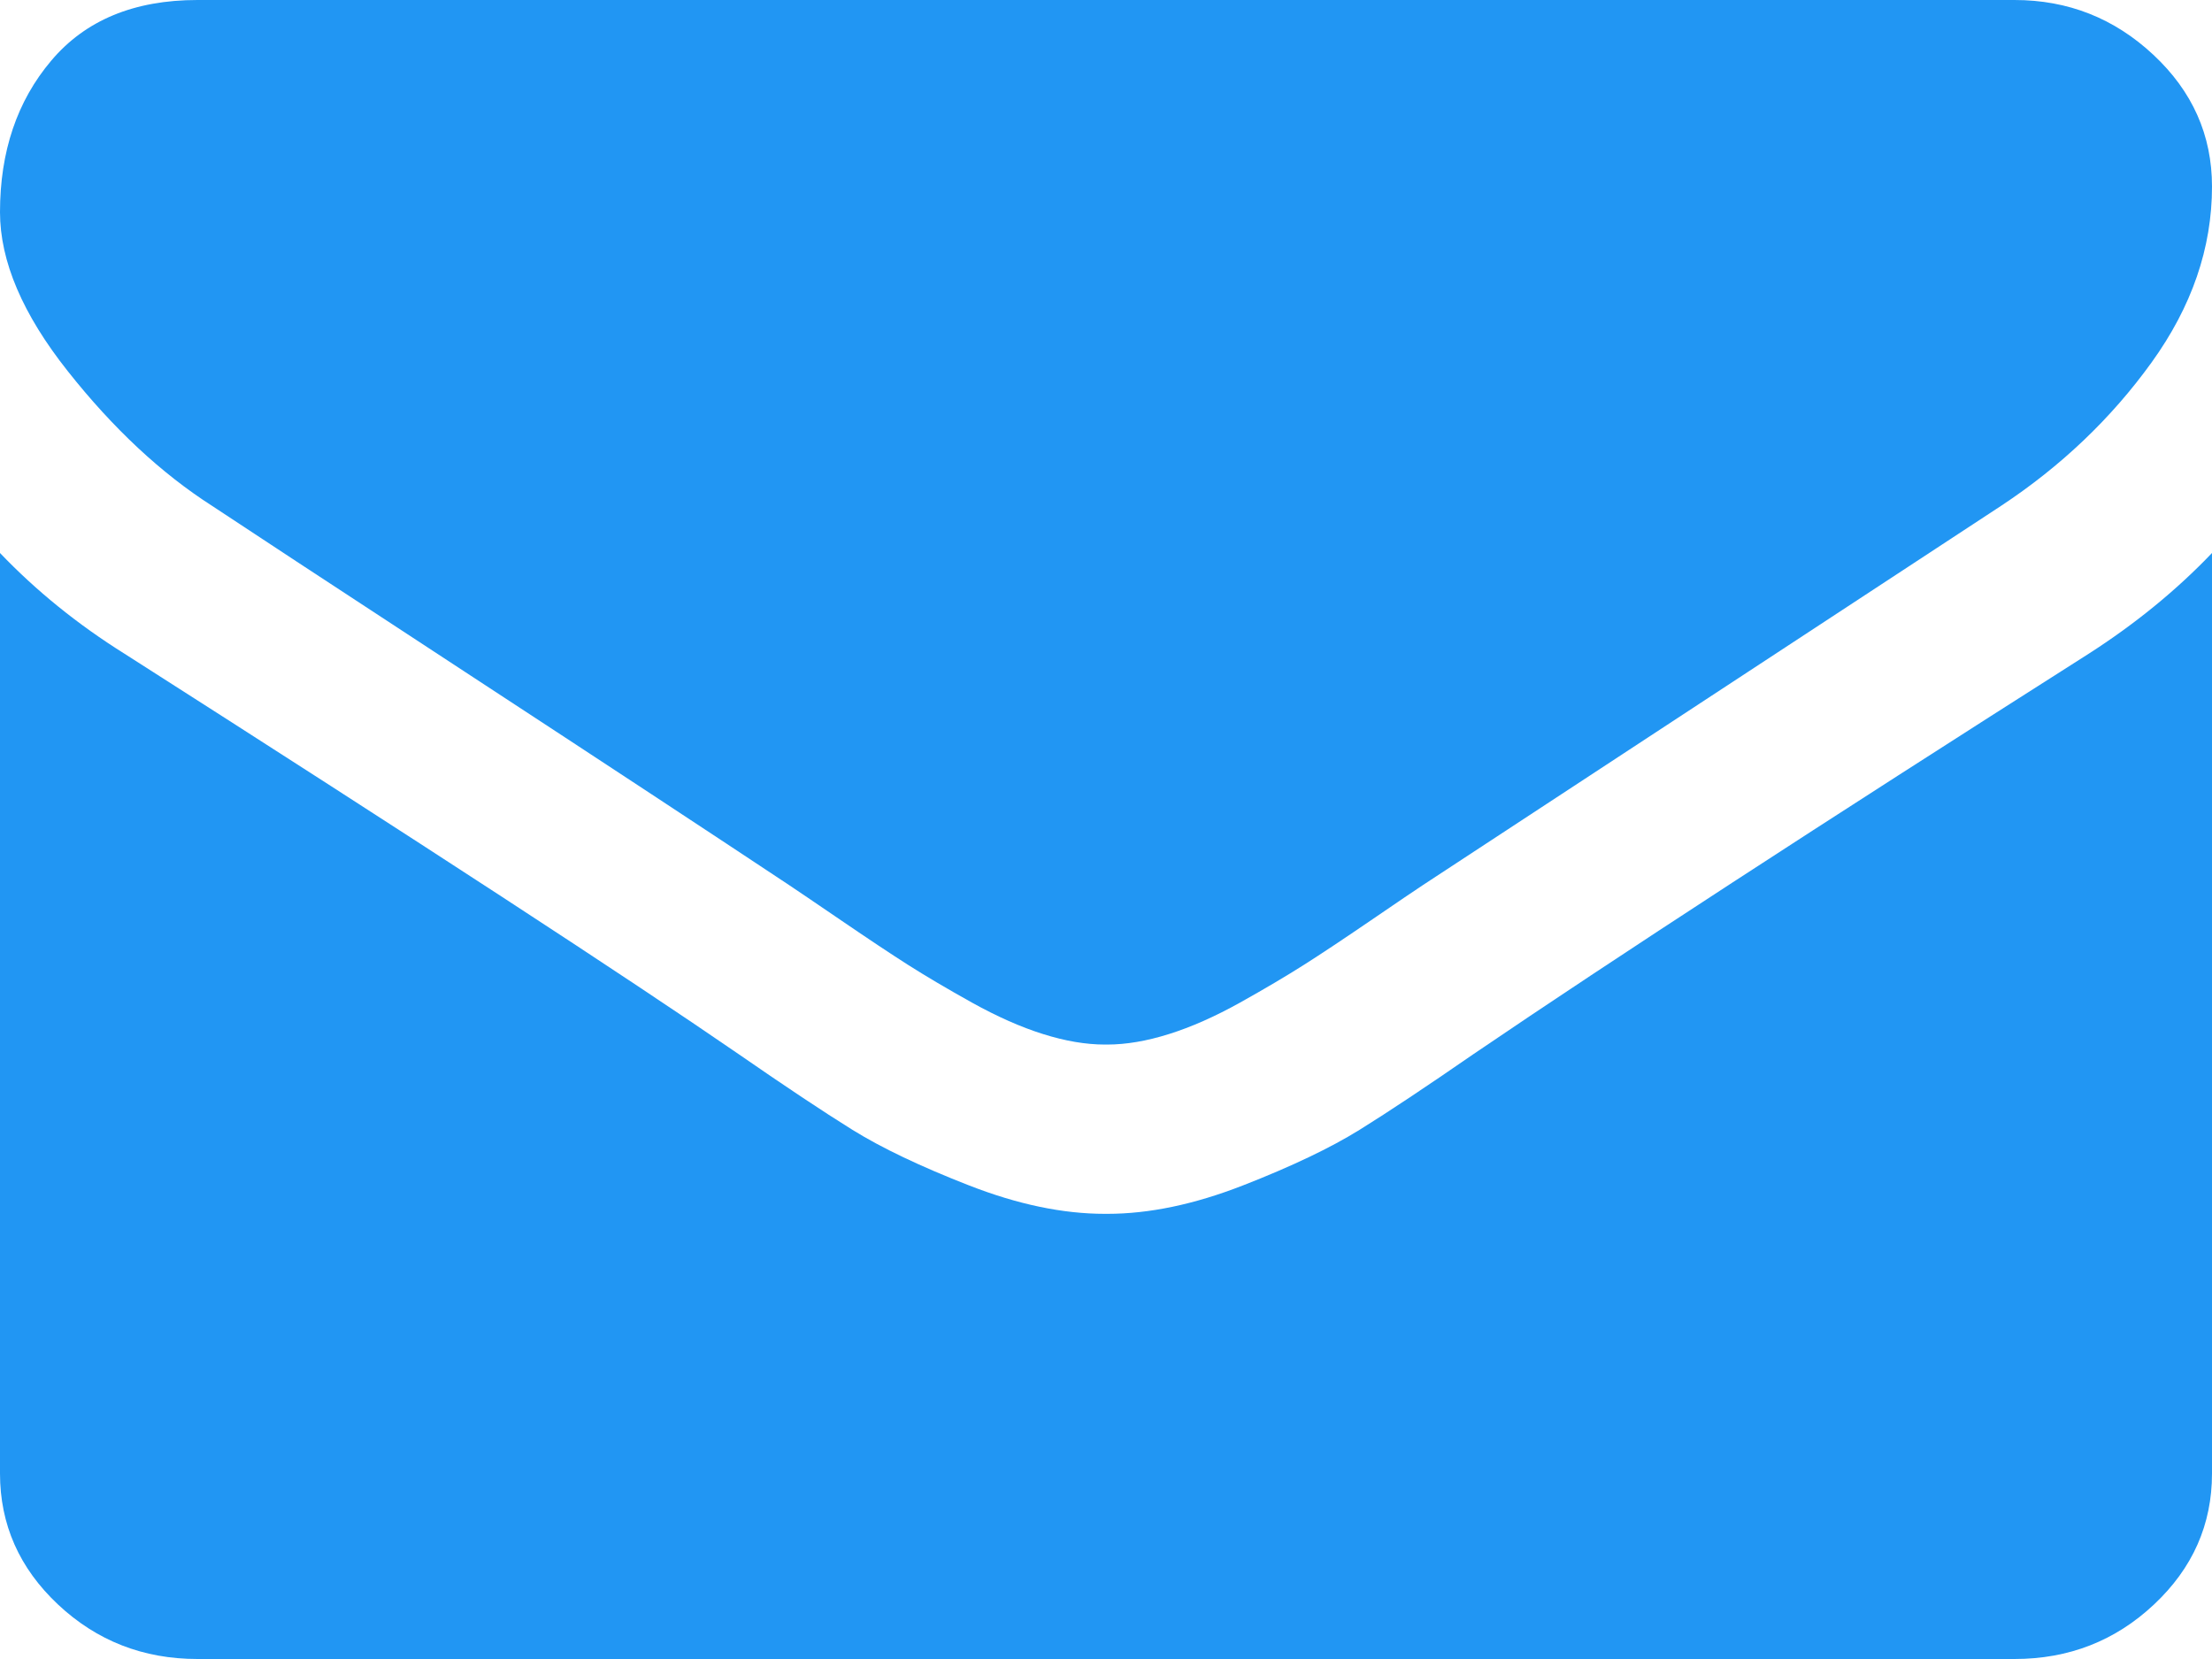
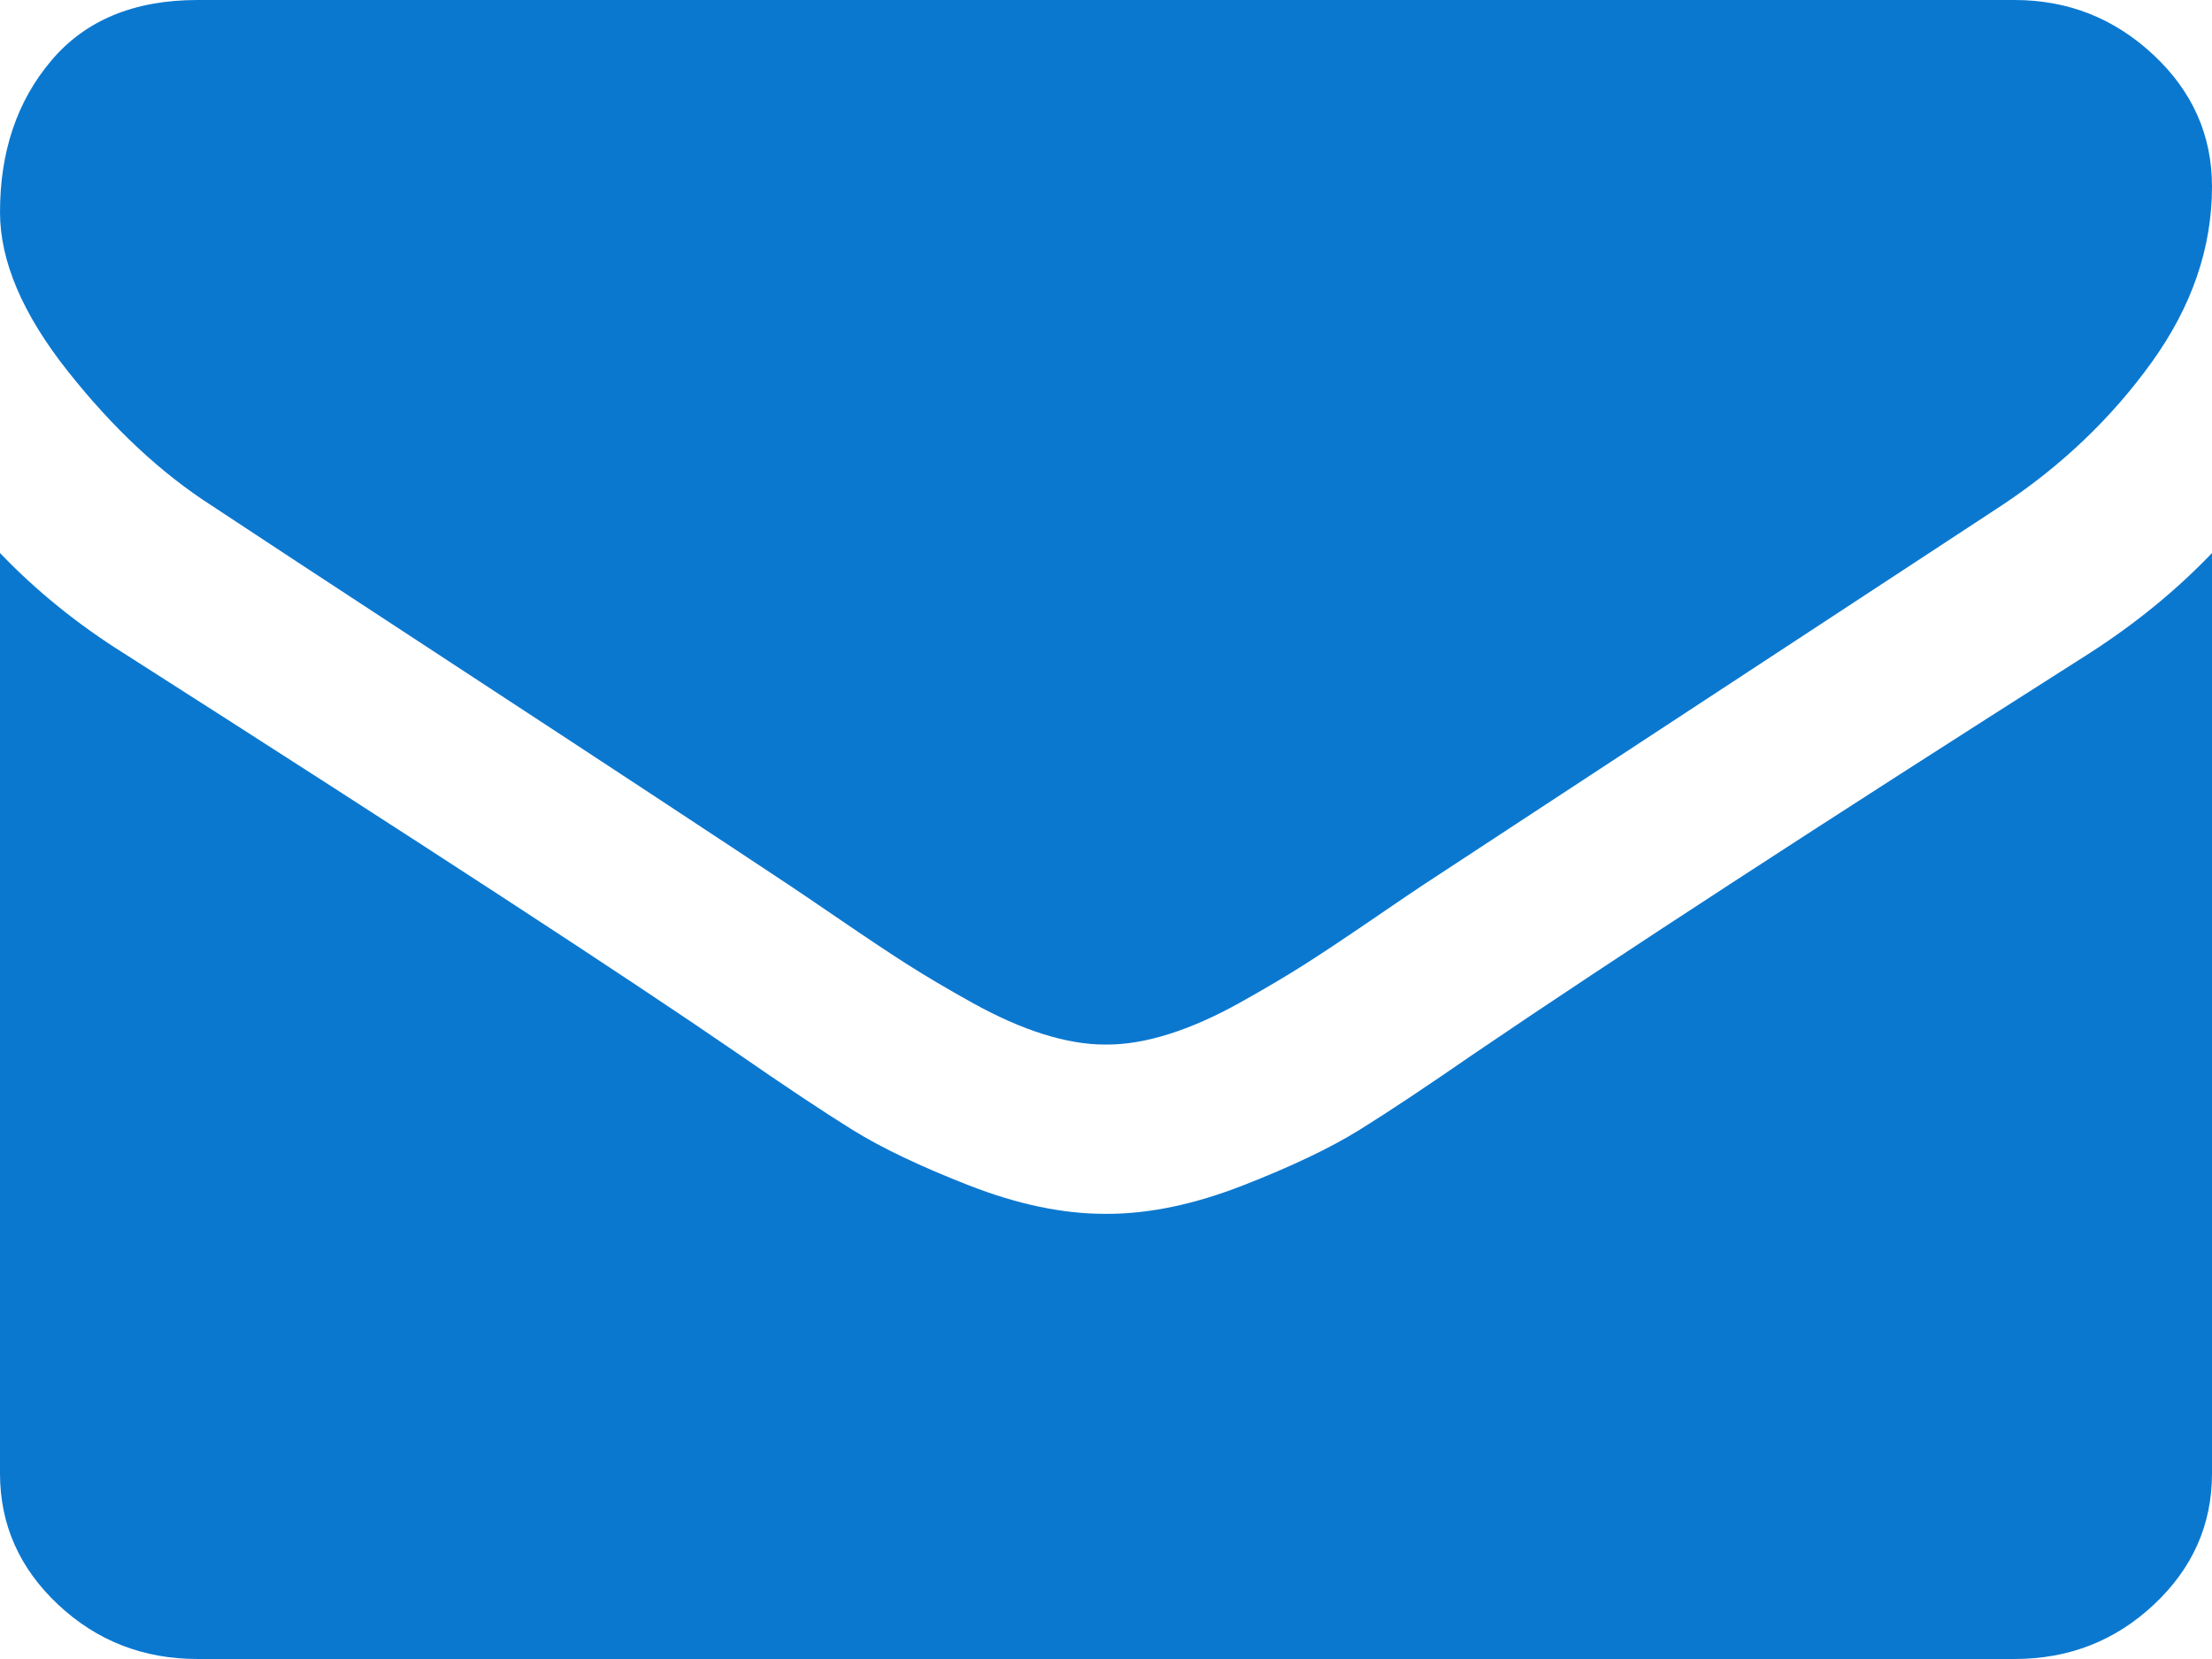
<svg xmlns="http://www.w3.org/2000/svg" width="36px" height="27px" viewBox="0 0 36 27" version="1.1">
  <g id="Page-1" stroke="none" stroke-width="1" fill="none" fill-rule="evenodd">
-     <g id="Home-Desktop" transform="translate(-866, -2950)" fill="#2196F3">
+     <g id="Home-Desktop" transform="translate(-866, -2950)" fill="#0B78D0">
      <g id="envelope-(2)" transform="translate(866, 2950)">
        <path d="M3.455,8.235 C3.911,8.538 5.283,9.44 7.574,10.939 C9.864,12.437 11.618,13.592 12.837,14.401 C12.971,14.49 13.255,14.683 13.691,14.98 C14.126,15.277 14.488,15.518 14.775,15.701 C15.063,15.884 15.411,16.09 15.82,16.318 C16.229,16.545 16.614,16.716 16.975,16.829 C17.337,16.943 17.672,17 17.98,17 L18,17 L18.02,17 C18.328,17 18.663,16.943 19.025,16.829 C19.386,16.716 19.772,16.545 20.18,16.318 C20.588,16.09 20.936,15.884 21.224,15.701 C21.512,15.518 21.874,15.277 22.309,14.98 C22.744,14.682 23.029,14.49 23.163,14.401 C24.395,13.592 27.529,11.536 32.565,8.234 C33.542,7.589 34.359,6.811 35.015,5.901 C35.672,4.99 36,4.035 36,3.036 C36,2.201 35.682,1.486 35.046,0.892 C34.409,0.297 33.656,0 32.786,0 L3.214,0 C2.183,0 1.389,0.329 0.834,0.987 C0.278,1.644 0,2.467 0,3.453 C0,4.25 0.368,5.114 1.105,6.043 C1.841,6.973 2.625,7.704 3.455,8.235 Z" id="Path" />
        <path d="M33.991,10.641 C29.598,13.434 26.263,15.604 23.987,17.151 C23.223,17.679 22.604,18.091 22.128,18.387 C21.653,18.682 21.02,18.984 20.23,19.292 C19.44,19.601 18.704,19.755 18.021,19.755 L18,19.755 L17.98,19.755 C17.297,19.755 16.56,19.601 15.77,19.292 C14.98,18.984 14.347,18.682 13.872,18.387 C13.396,18.091 12.777,17.679 12.014,17.151 C10.205,15.906 6.877,13.736 2.029,10.641 C1.266,10.164 0.589,9.616 0,9 L0,23.981 C0,24.811 0.315,25.522 0.944,26.113 C1.574,26.704 2.33,27 3.214,27 L32.786,27 C33.67,27 34.426,26.704 35.056,26.113 C35.686,25.522 36,24.811 36,23.981 L36,9 C35.424,9.603 34.755,10.151 33.991,10.641 Z" id="Path" />
      </g>
    </g>
  </g>
</svg>
